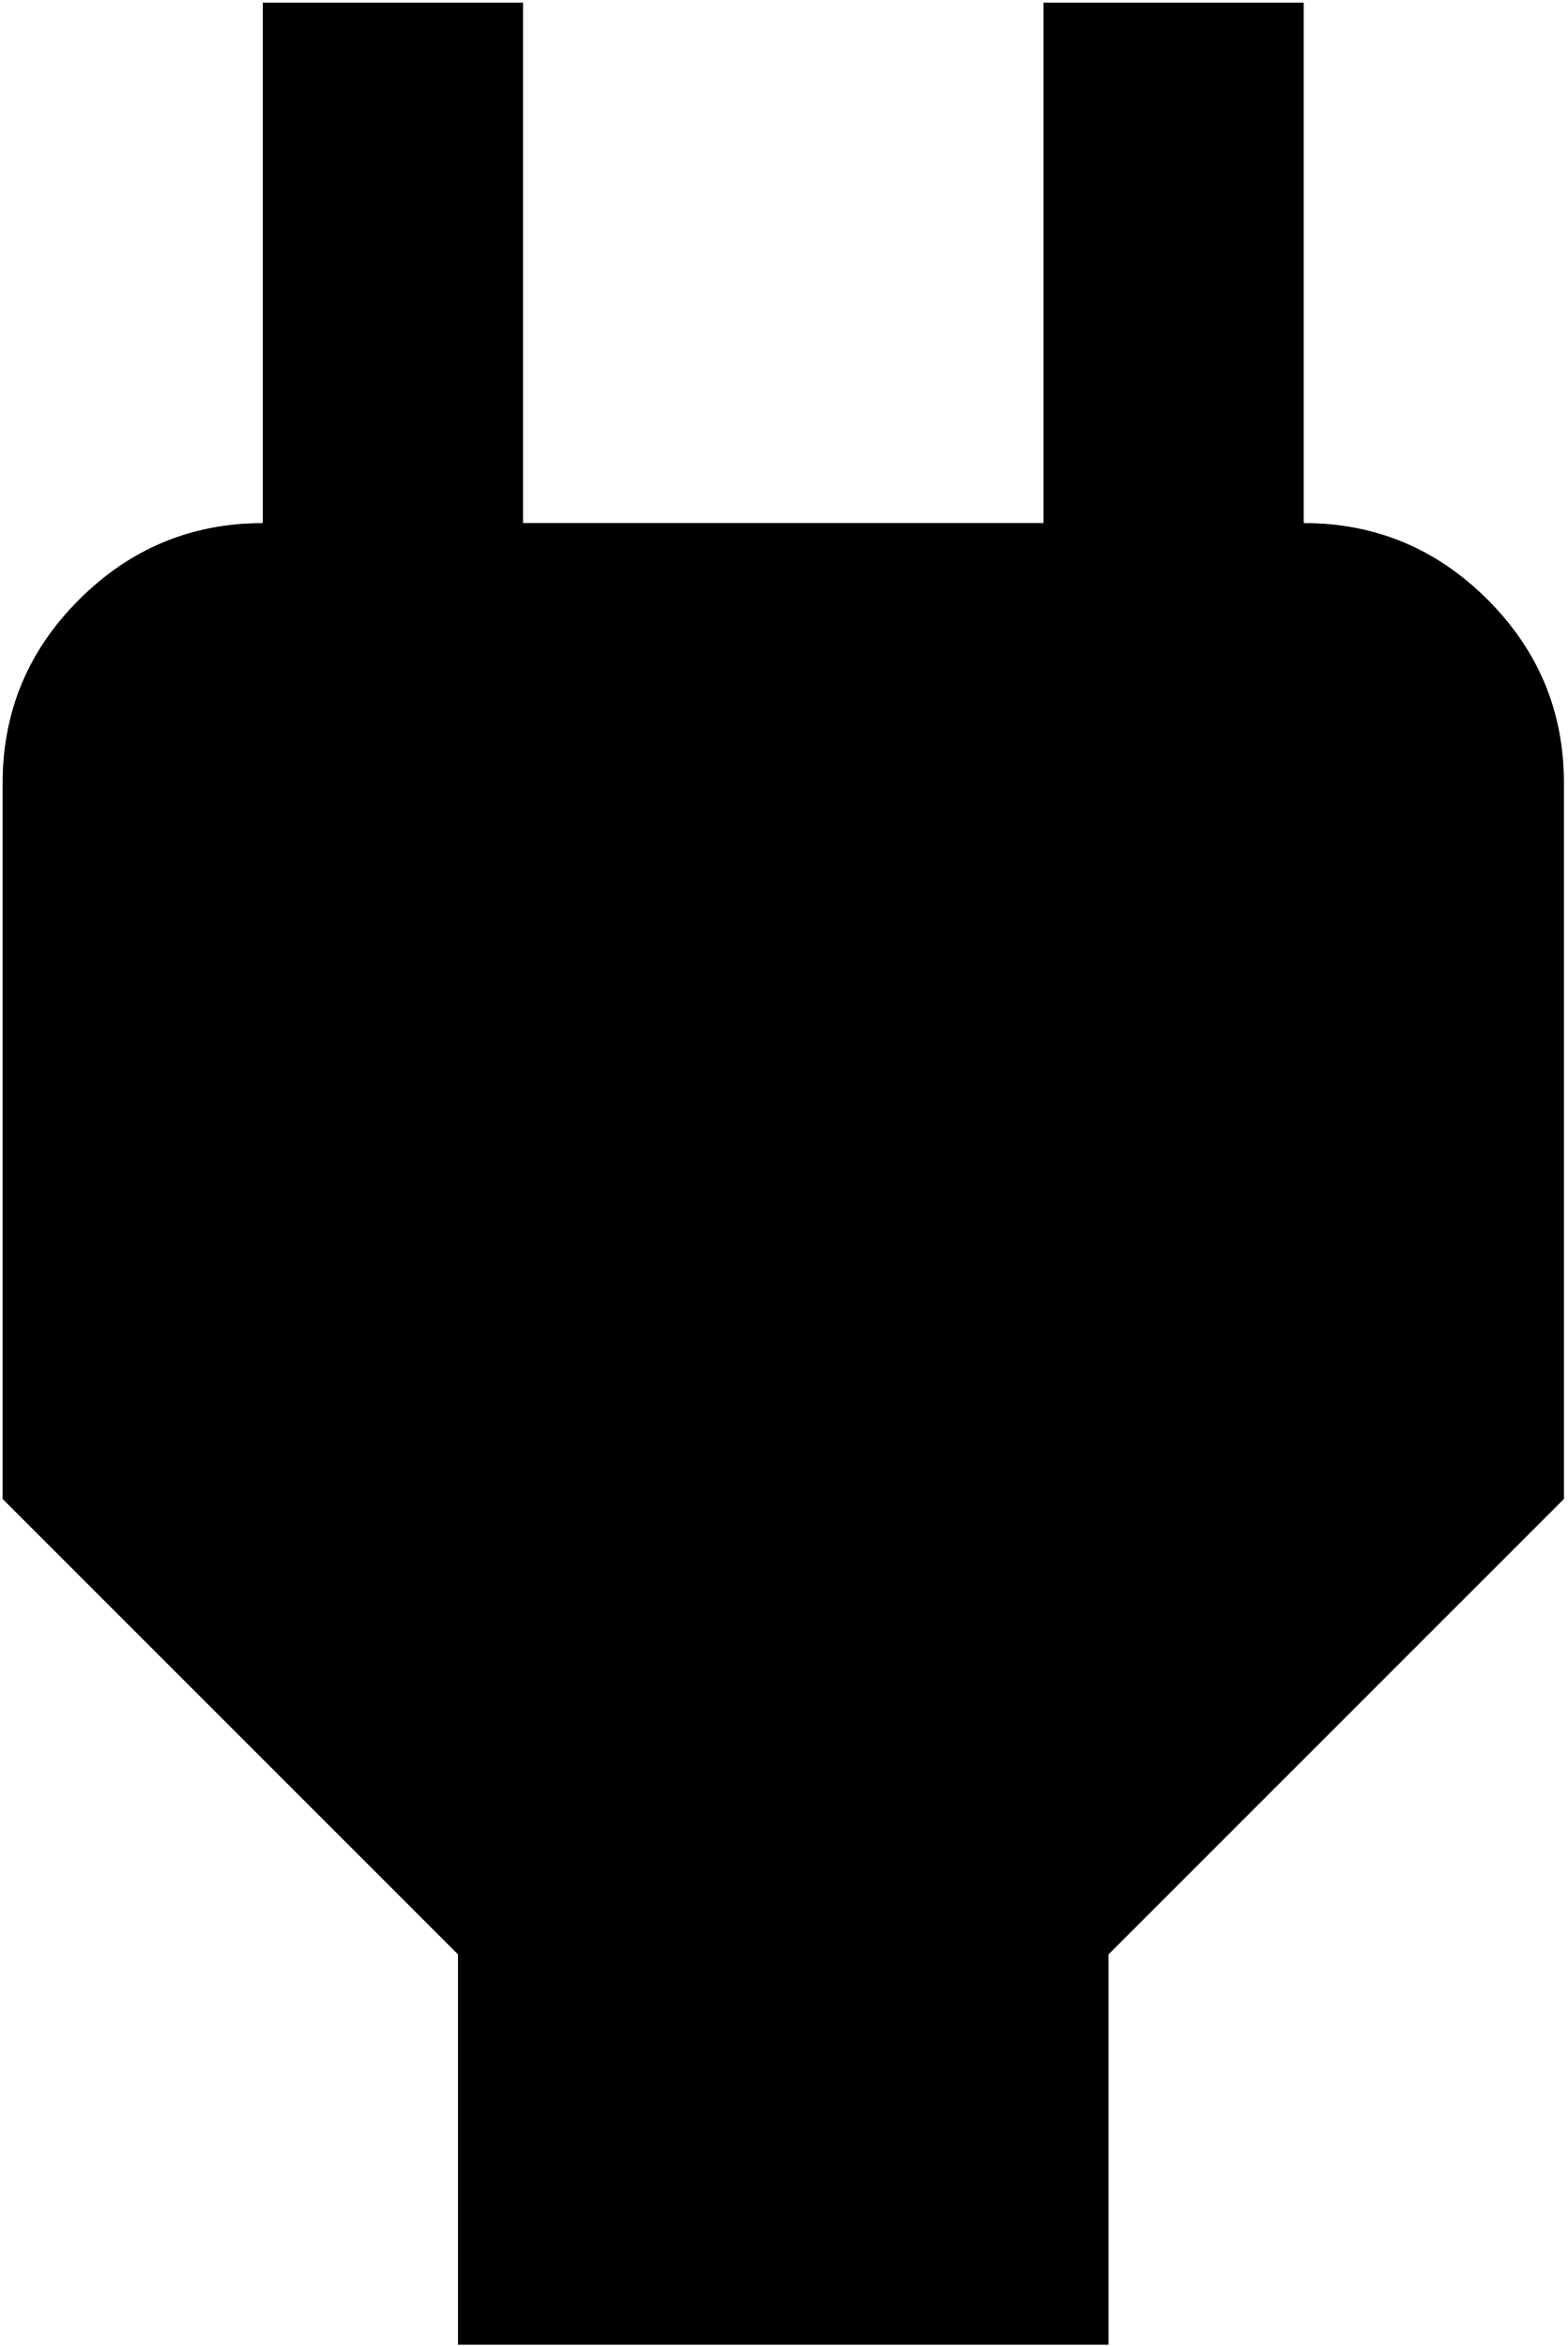
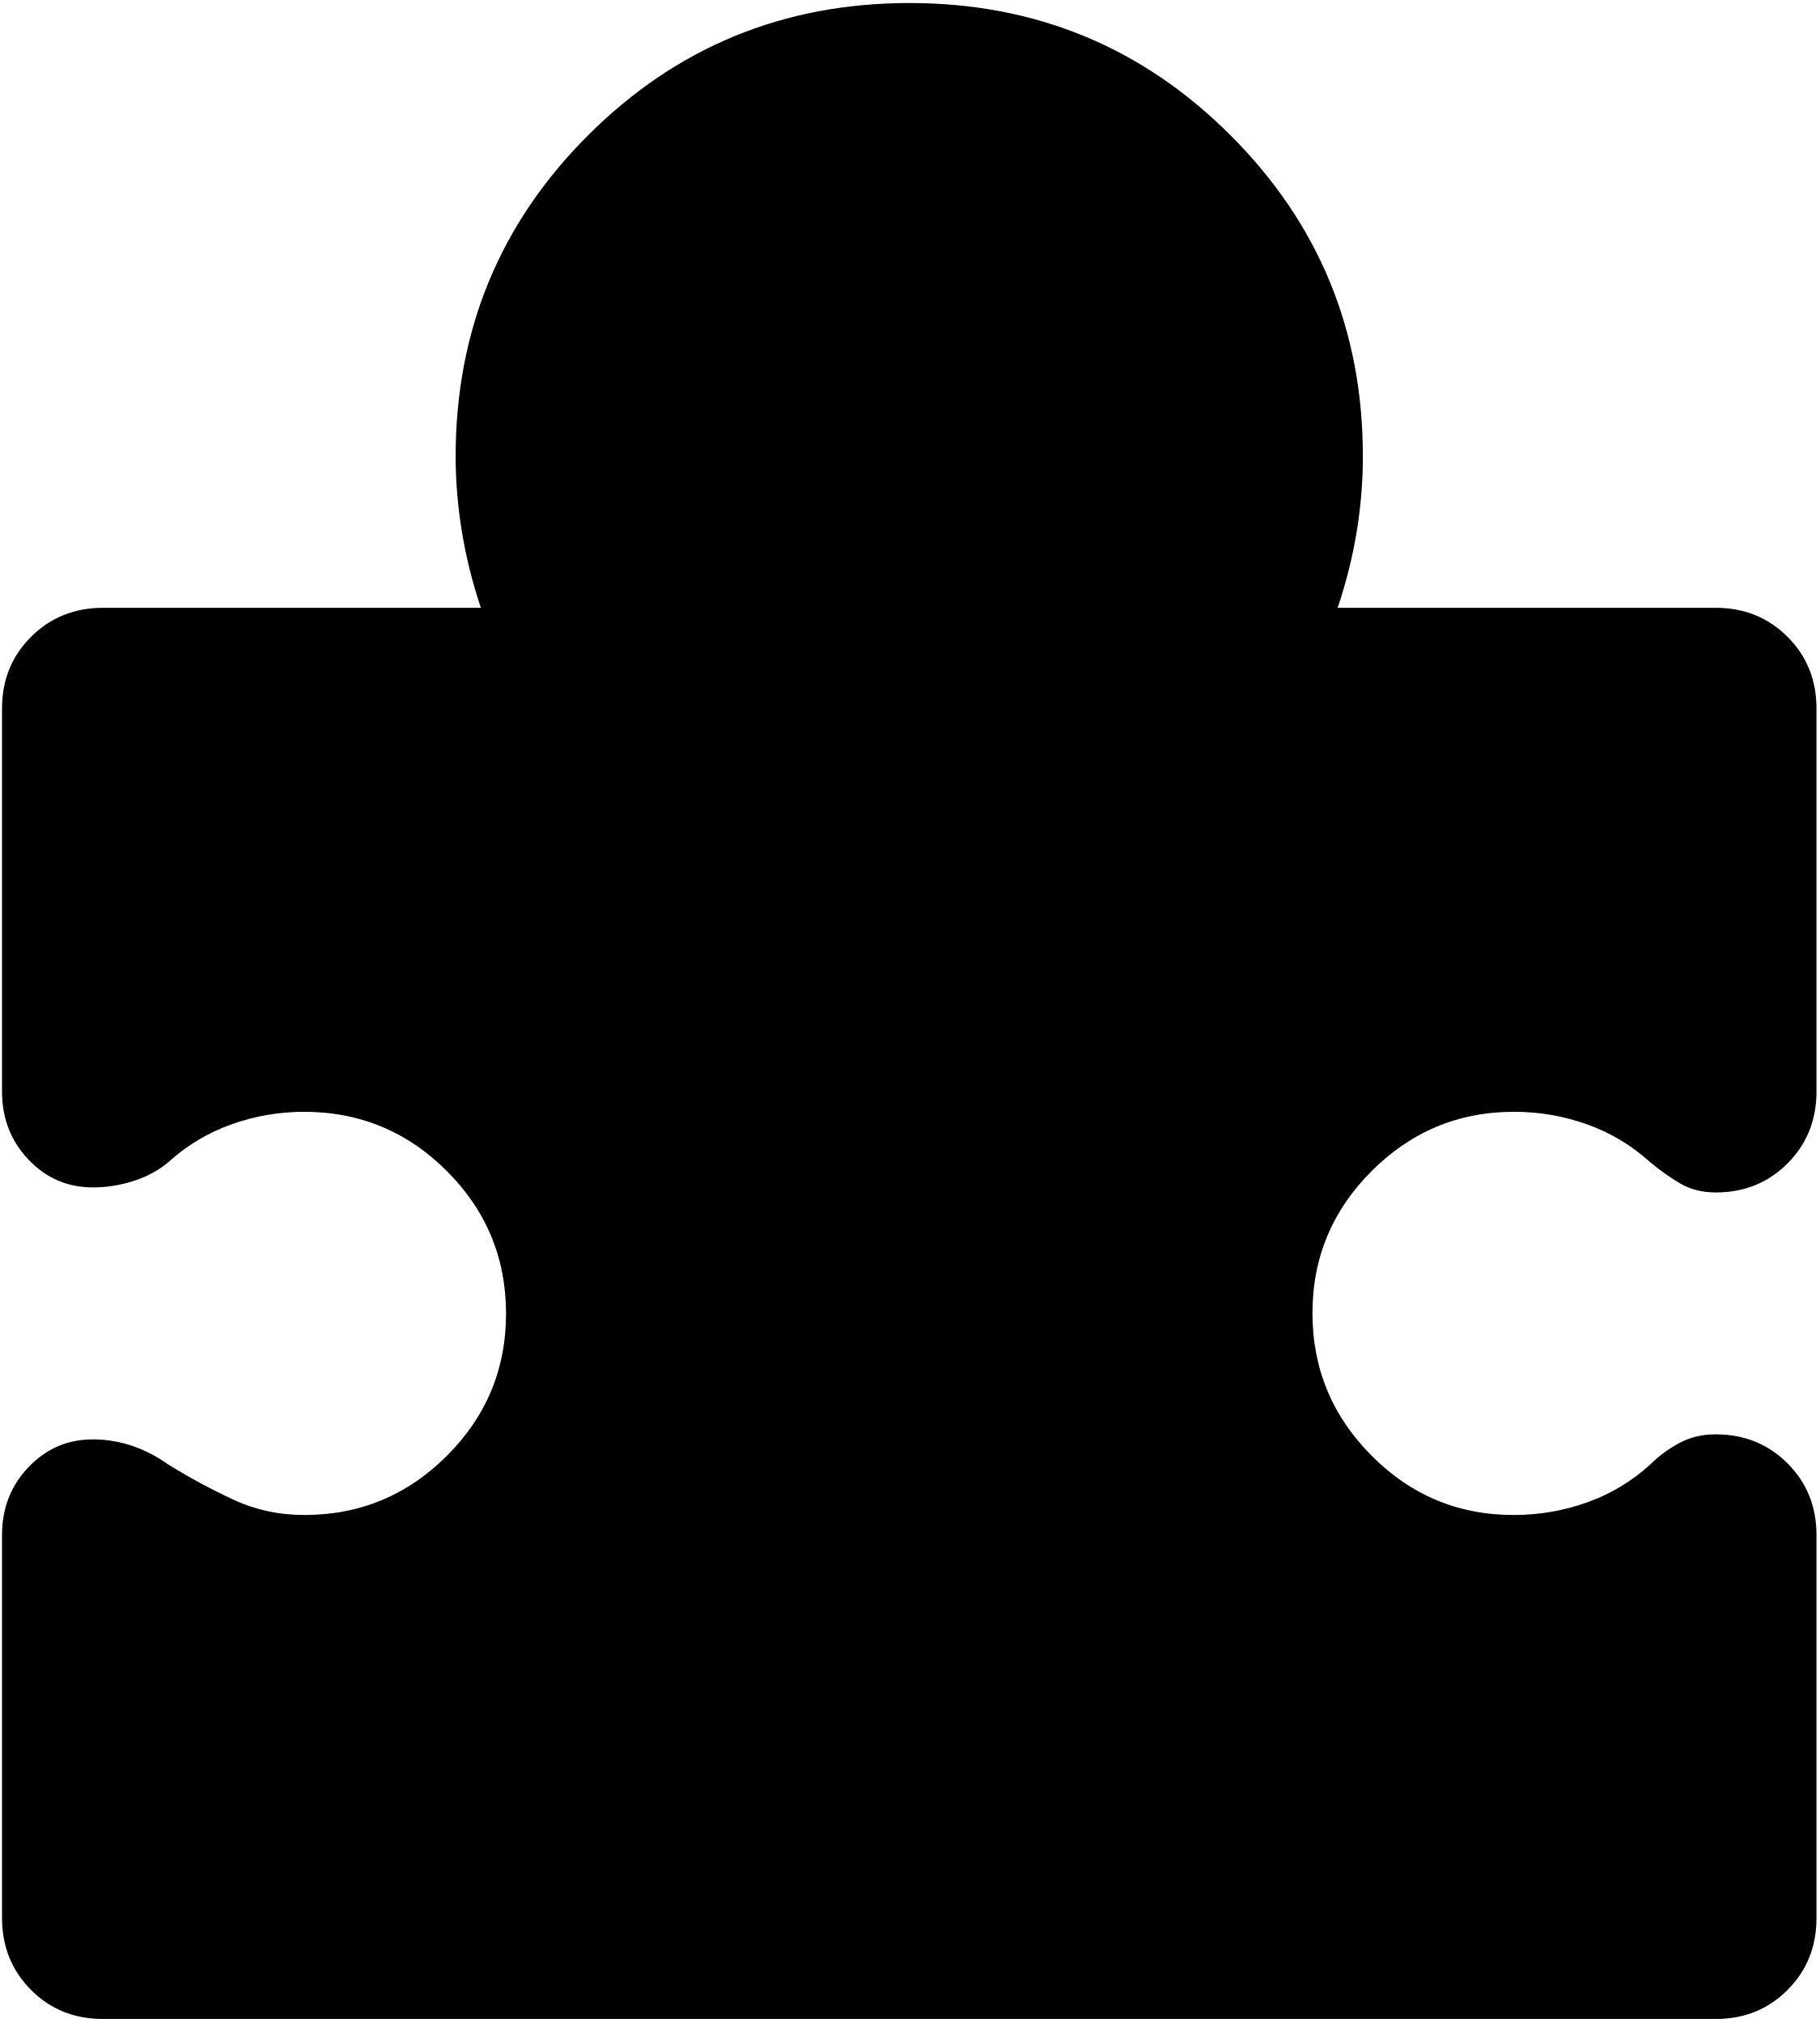
- <svg xmlns="http://www.w3.org/2000/svg" viewBox="5.98 2.98 12.05 18.03">
-   <path fill="currentColor" d="M9.5 21v-3L6 14.5V9q0-.825.588-1.412T8 7h1L8 8V3h2v4h4V3h2v5l-1-1h1q.825 0 1.413.588T18 9v5.5L14.5 18v3z" />
+ <svg xmlns="http://www.w3.org/2000/svg" viewBox="2.98 1.97 18.05 20.07">
+   <path fill="currentColor" d="M3 17.2q0-.4.263-.675t.637-.275q.2 0 .388.063t.362.187q.325.2.65.35T6 17q.825 0 1.413-.587T8 15t-.587-1.412T6 13q-.375 0-.725.125t-.625.375q-.15.125-.35.188t-.4.062q-.375 0-.637-.275T3 12.8V9q0-.425.288-.712T4 8h3.75q-.125-.375-.187-.75T7.5 6.5q0-1.875 1.313-3.187T12 2t3.188 1.313T16.5 6.5q0 .375-.062.75T16.25 8H20q.425 0 .713.288T21 9v3.8q0 .425-.288.713T20 13.8q-.2 0-.35-.088t-.3-.212q-.275-.25-.625-.375T18 13q-.825 0-1.413.588T16 15t.588 1.413T18 17q.375 0 .725-.125t.625-.375q.125-.125.288-.213T20 16.2q.425 0 .713.288T21 17.2V21q0 .425-.288.713T20 22H4q-.425 0-.712-.288T3 21z" />
</svg>
